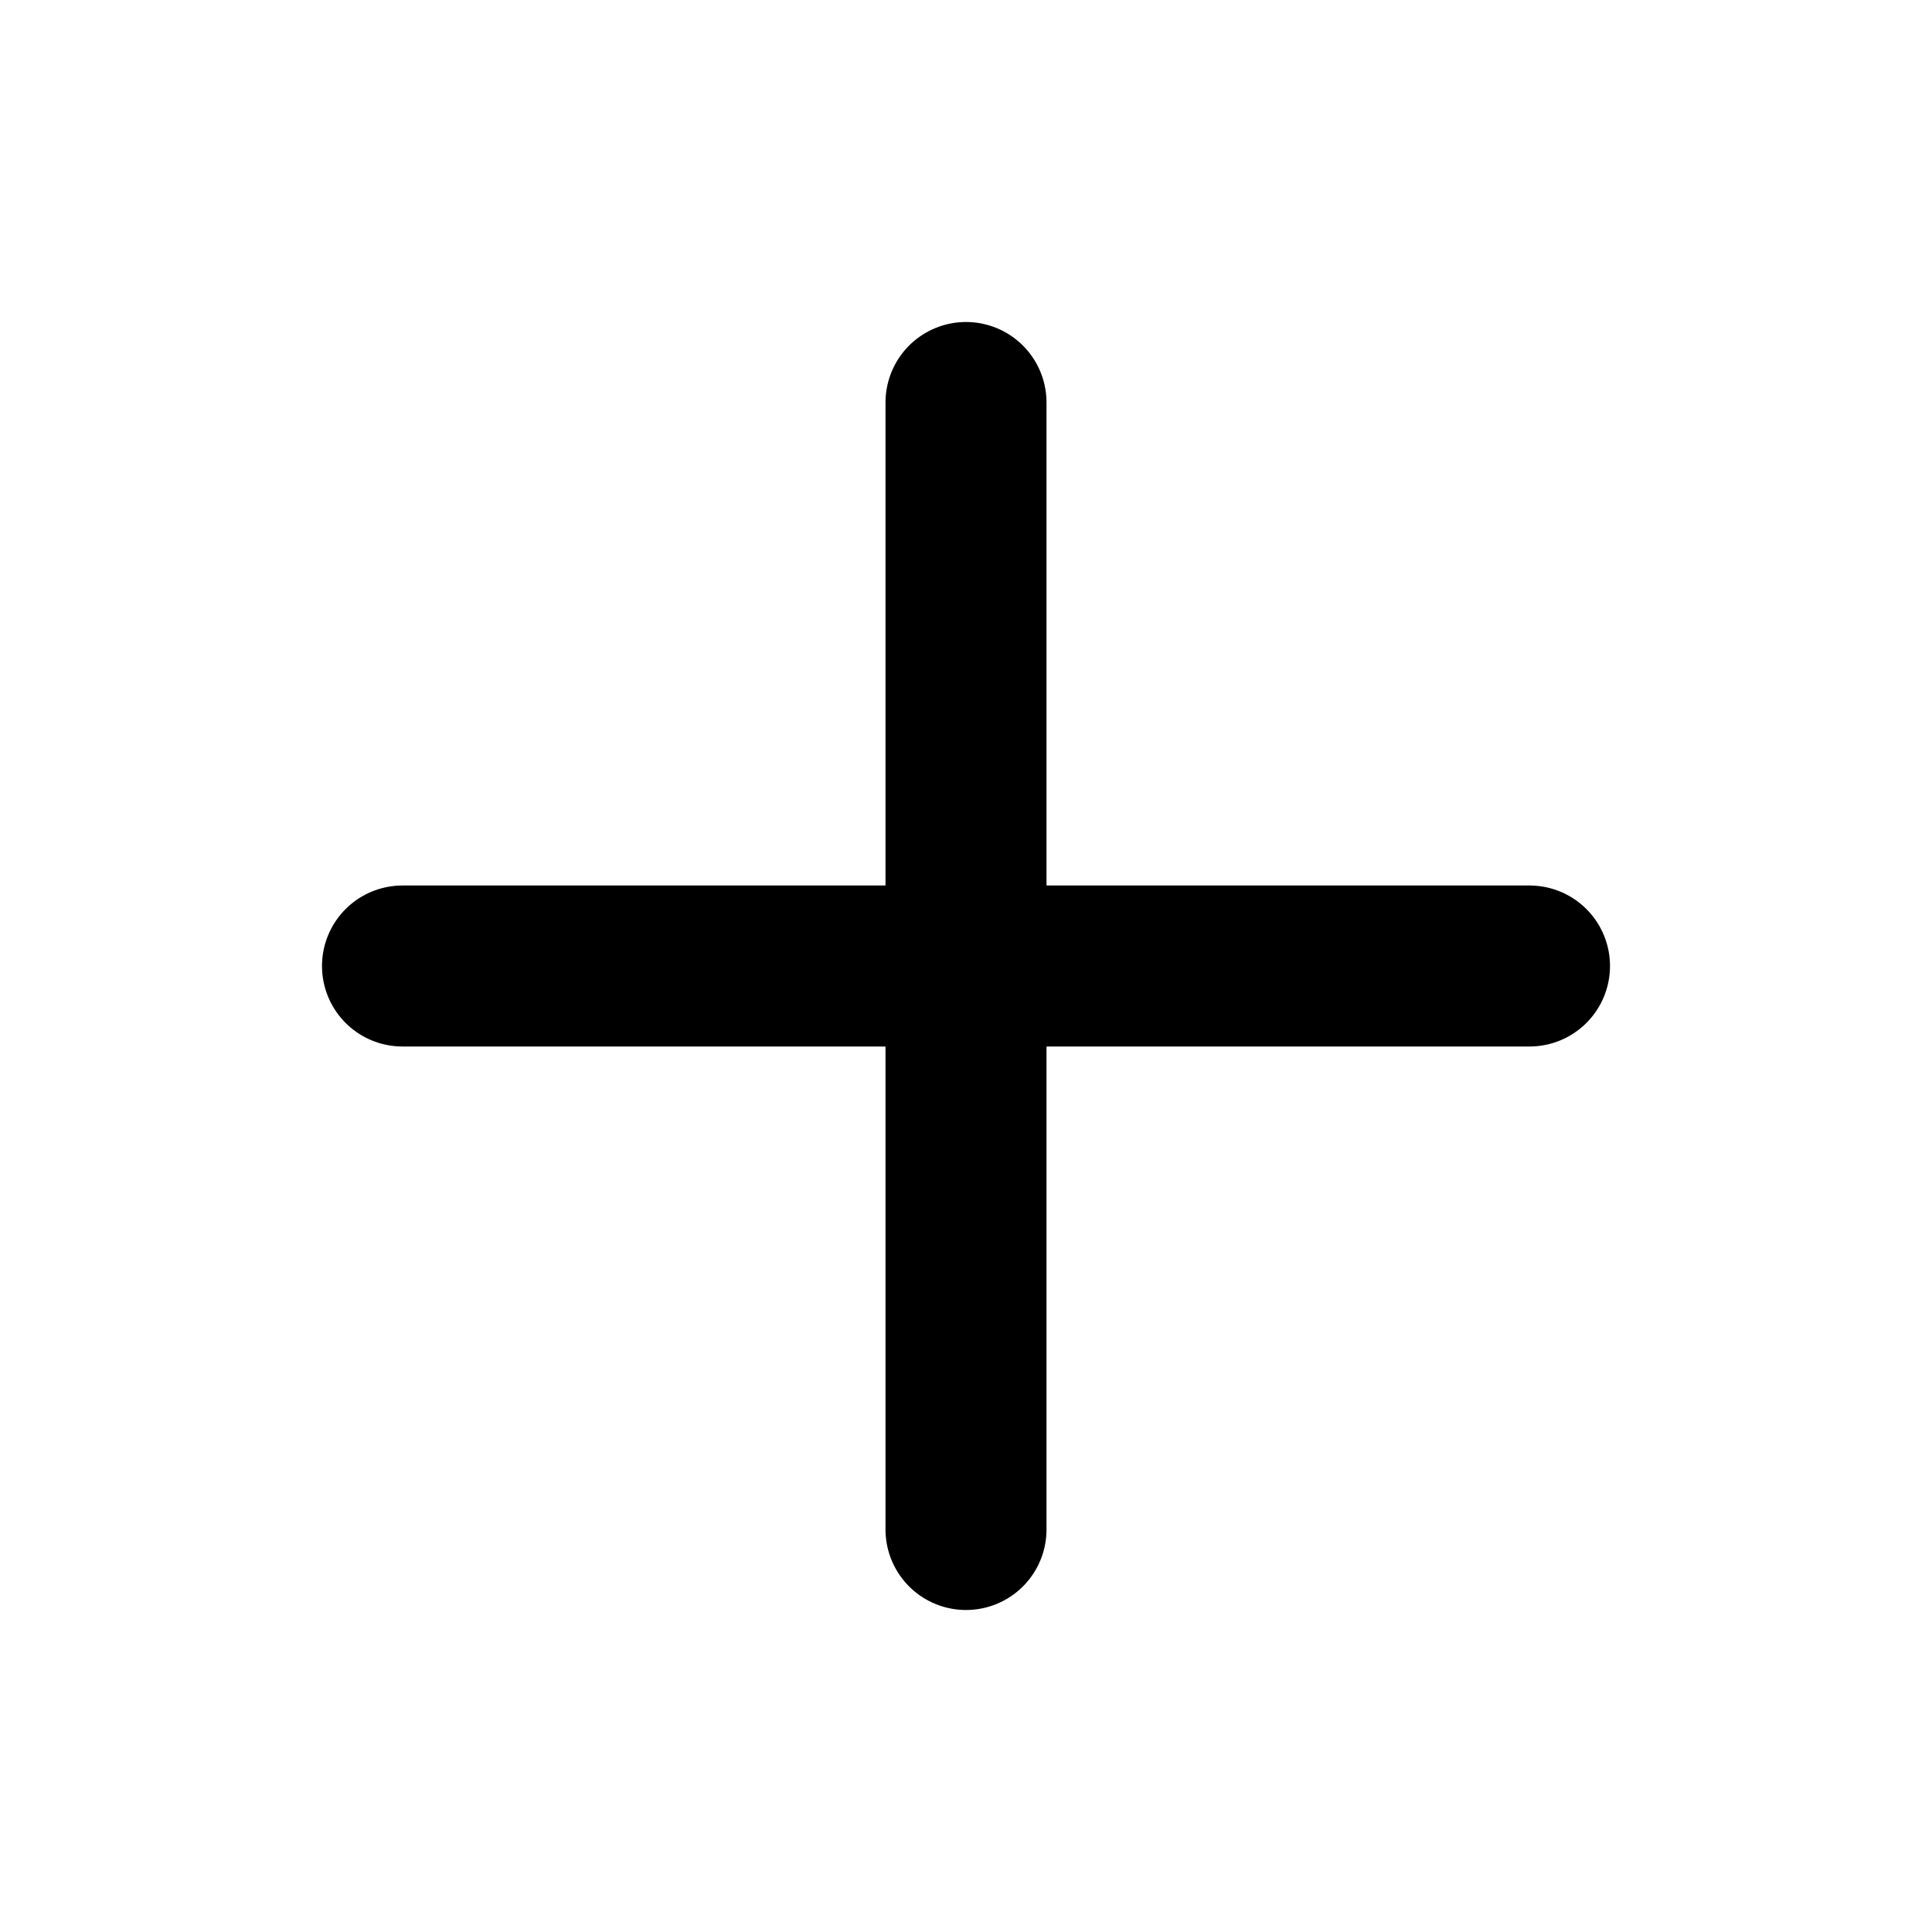
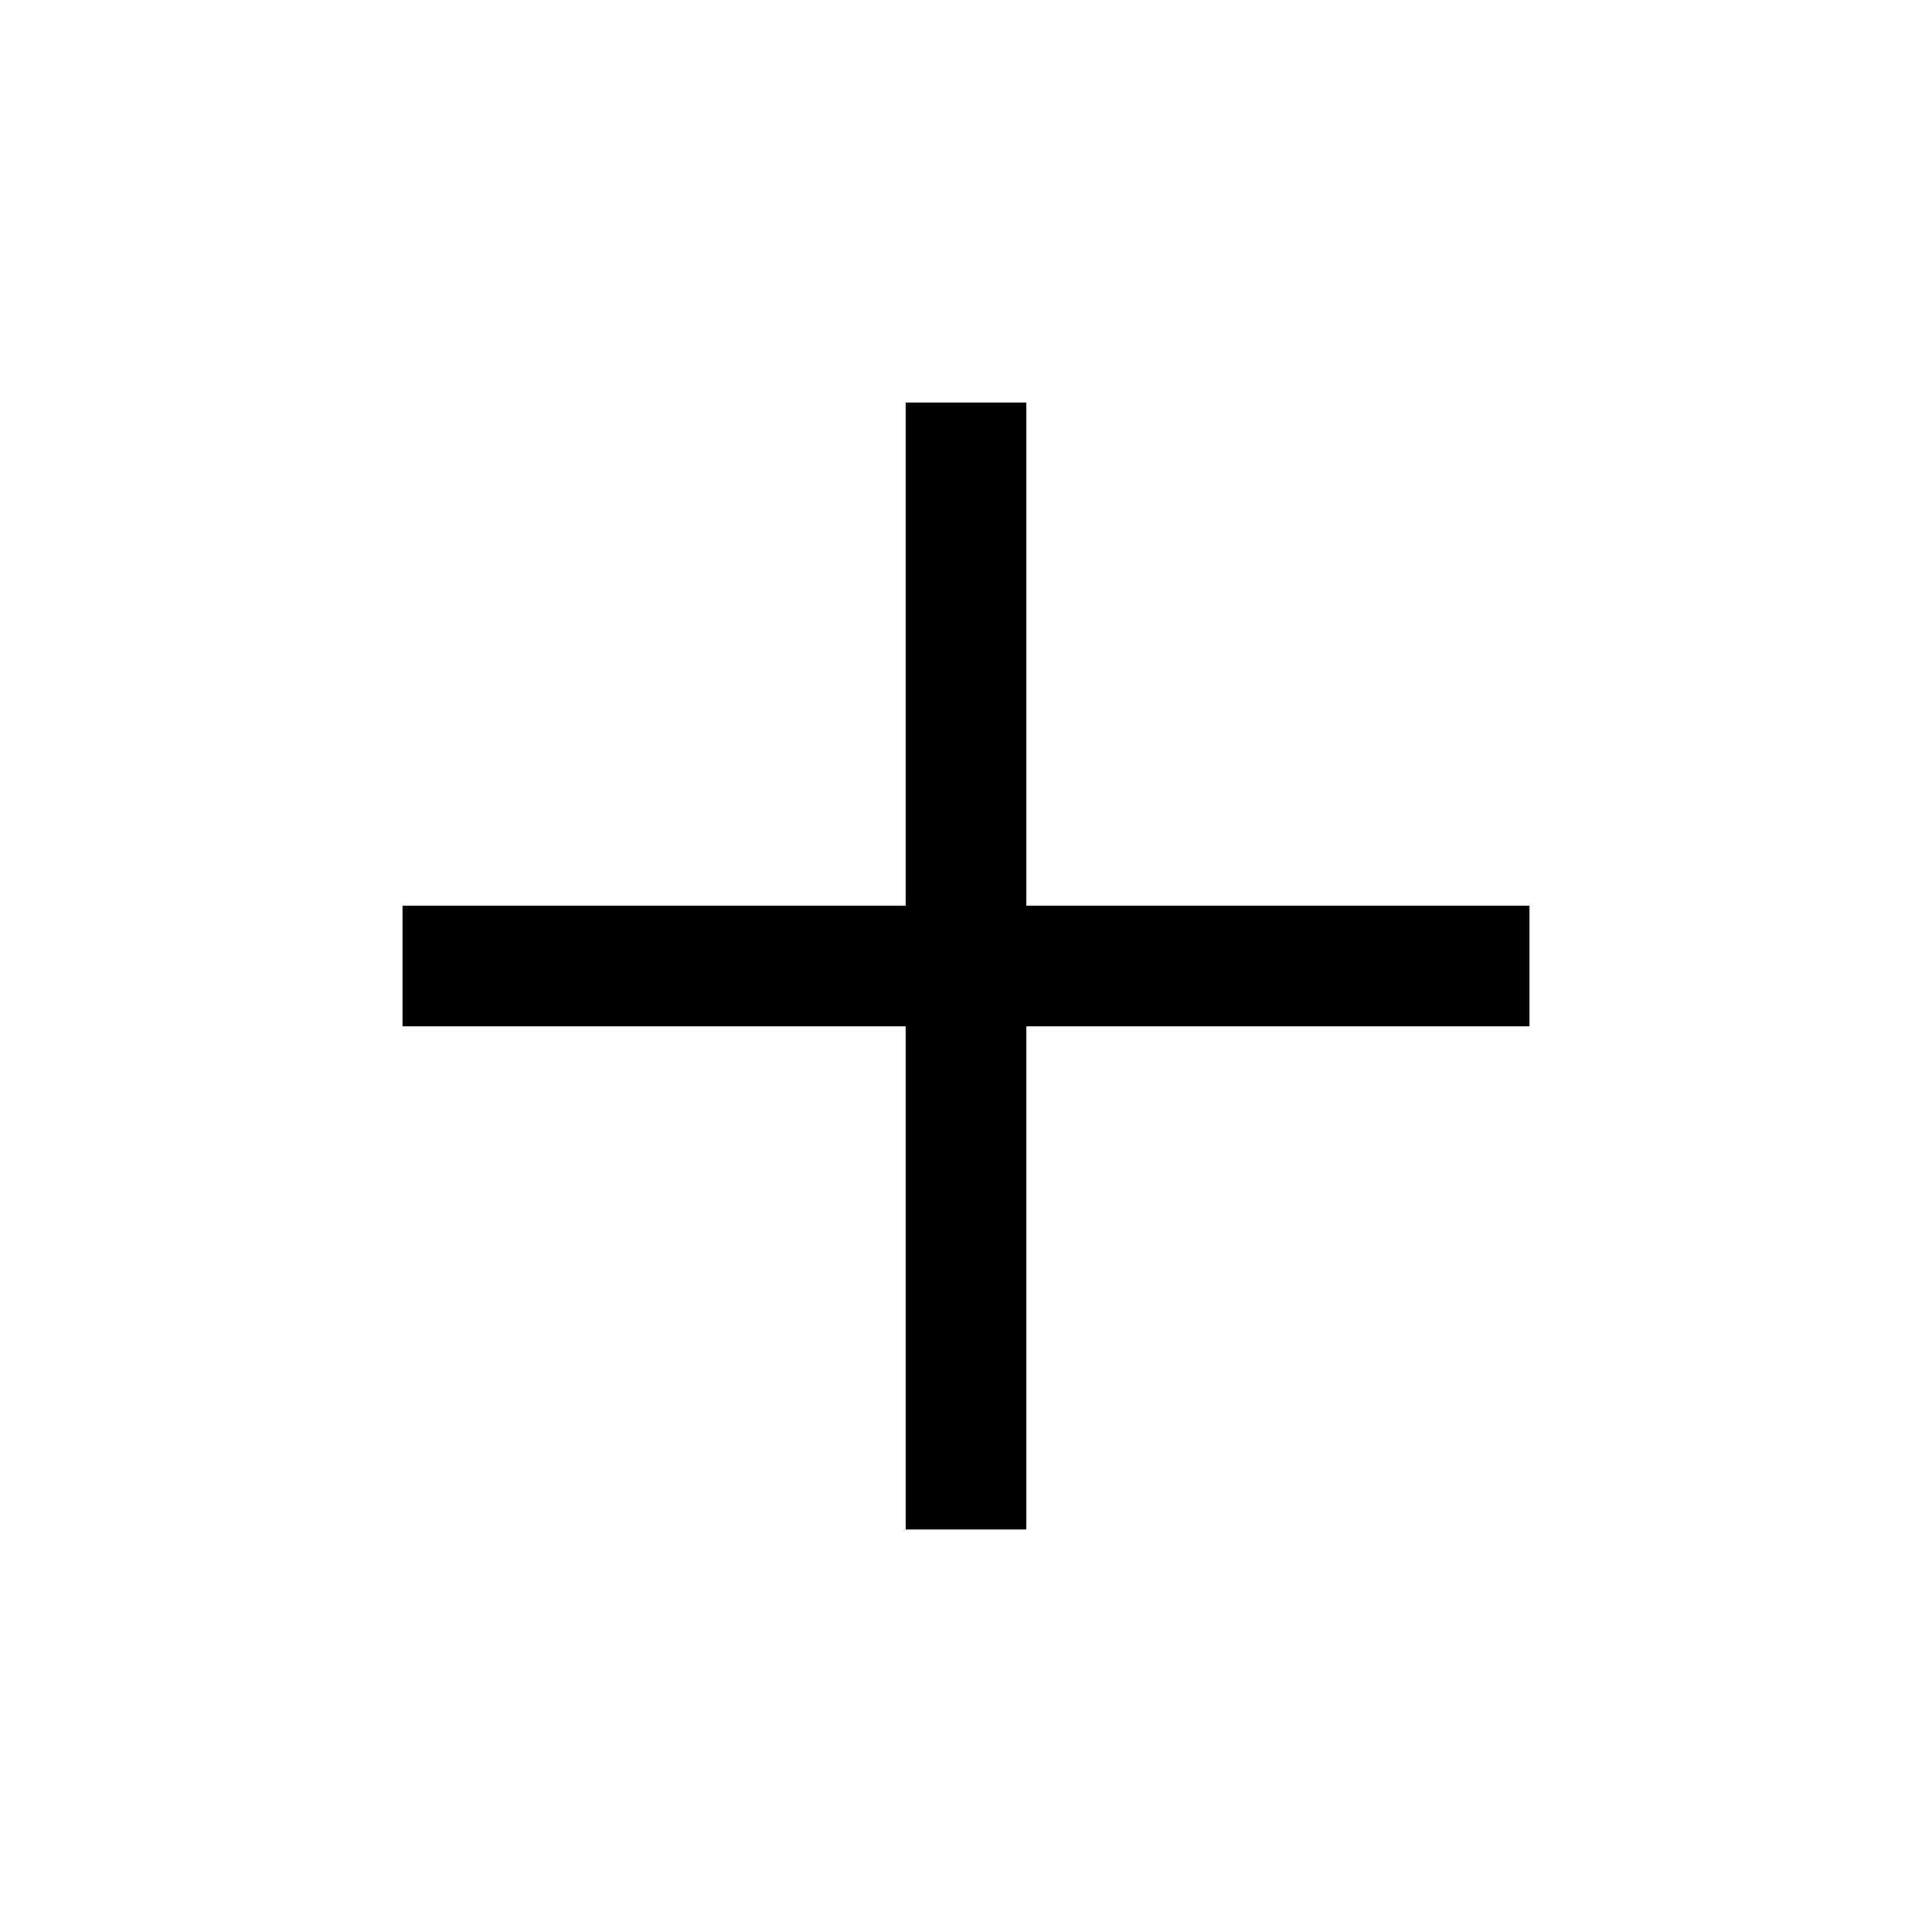
- <svg xmlns="http://www.w3.org/2000/svg" stroke="currentColor" fill="none" stroke-width="2" viewBox="0 0 24 24" stroke-linecap="round" stroke-linejoin="round" height="1em" width="1em">
-   <line x1="12" y1="5" x2="12" y2="19" />
-   <line x1="5" y1="12" x2="19" y2="12" />
+ <svg xmlns="http://www.w3.org/2000/svg" stroke="currentColor" fill="currentColor" stroke-width="1.5" viewBox="0 0 24 24" height="30" width="30">
+   <line fill="currentColor" x1="12" y1="5" x2="12" y2="19" />
+   <line fill="currentColor" x1="5" y1="12" x2="19" y2="12" />
</svg>
